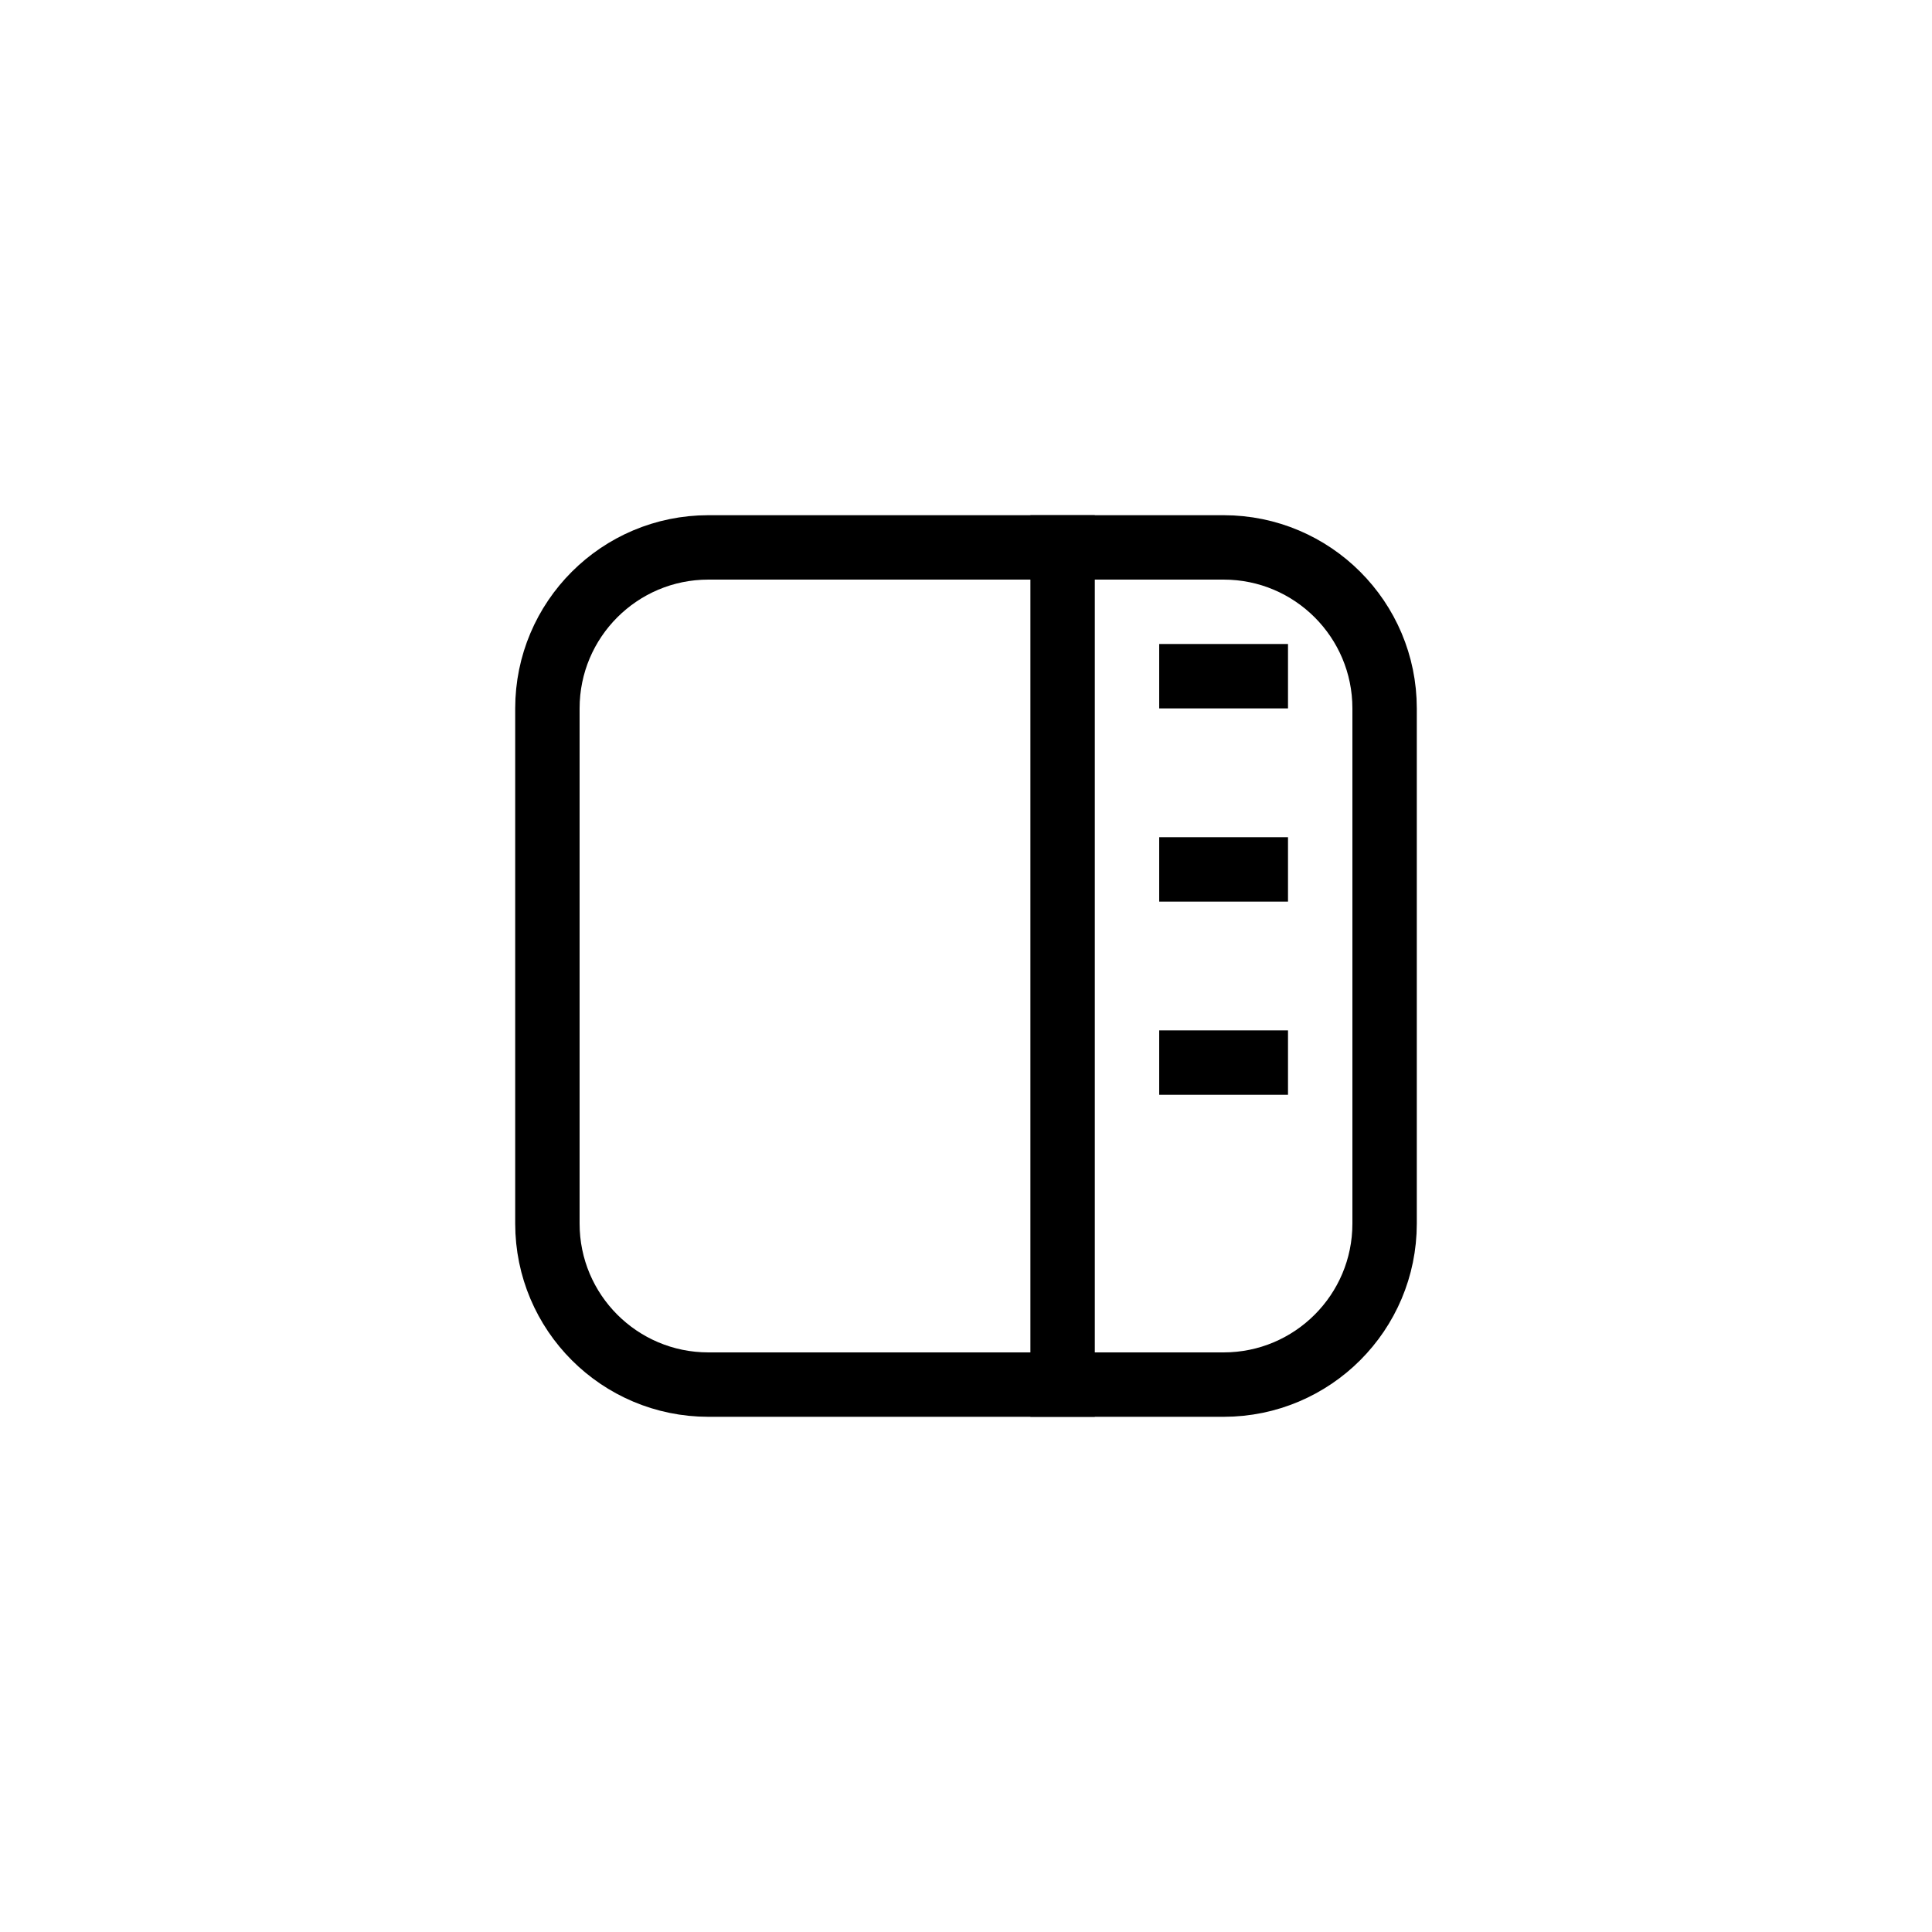
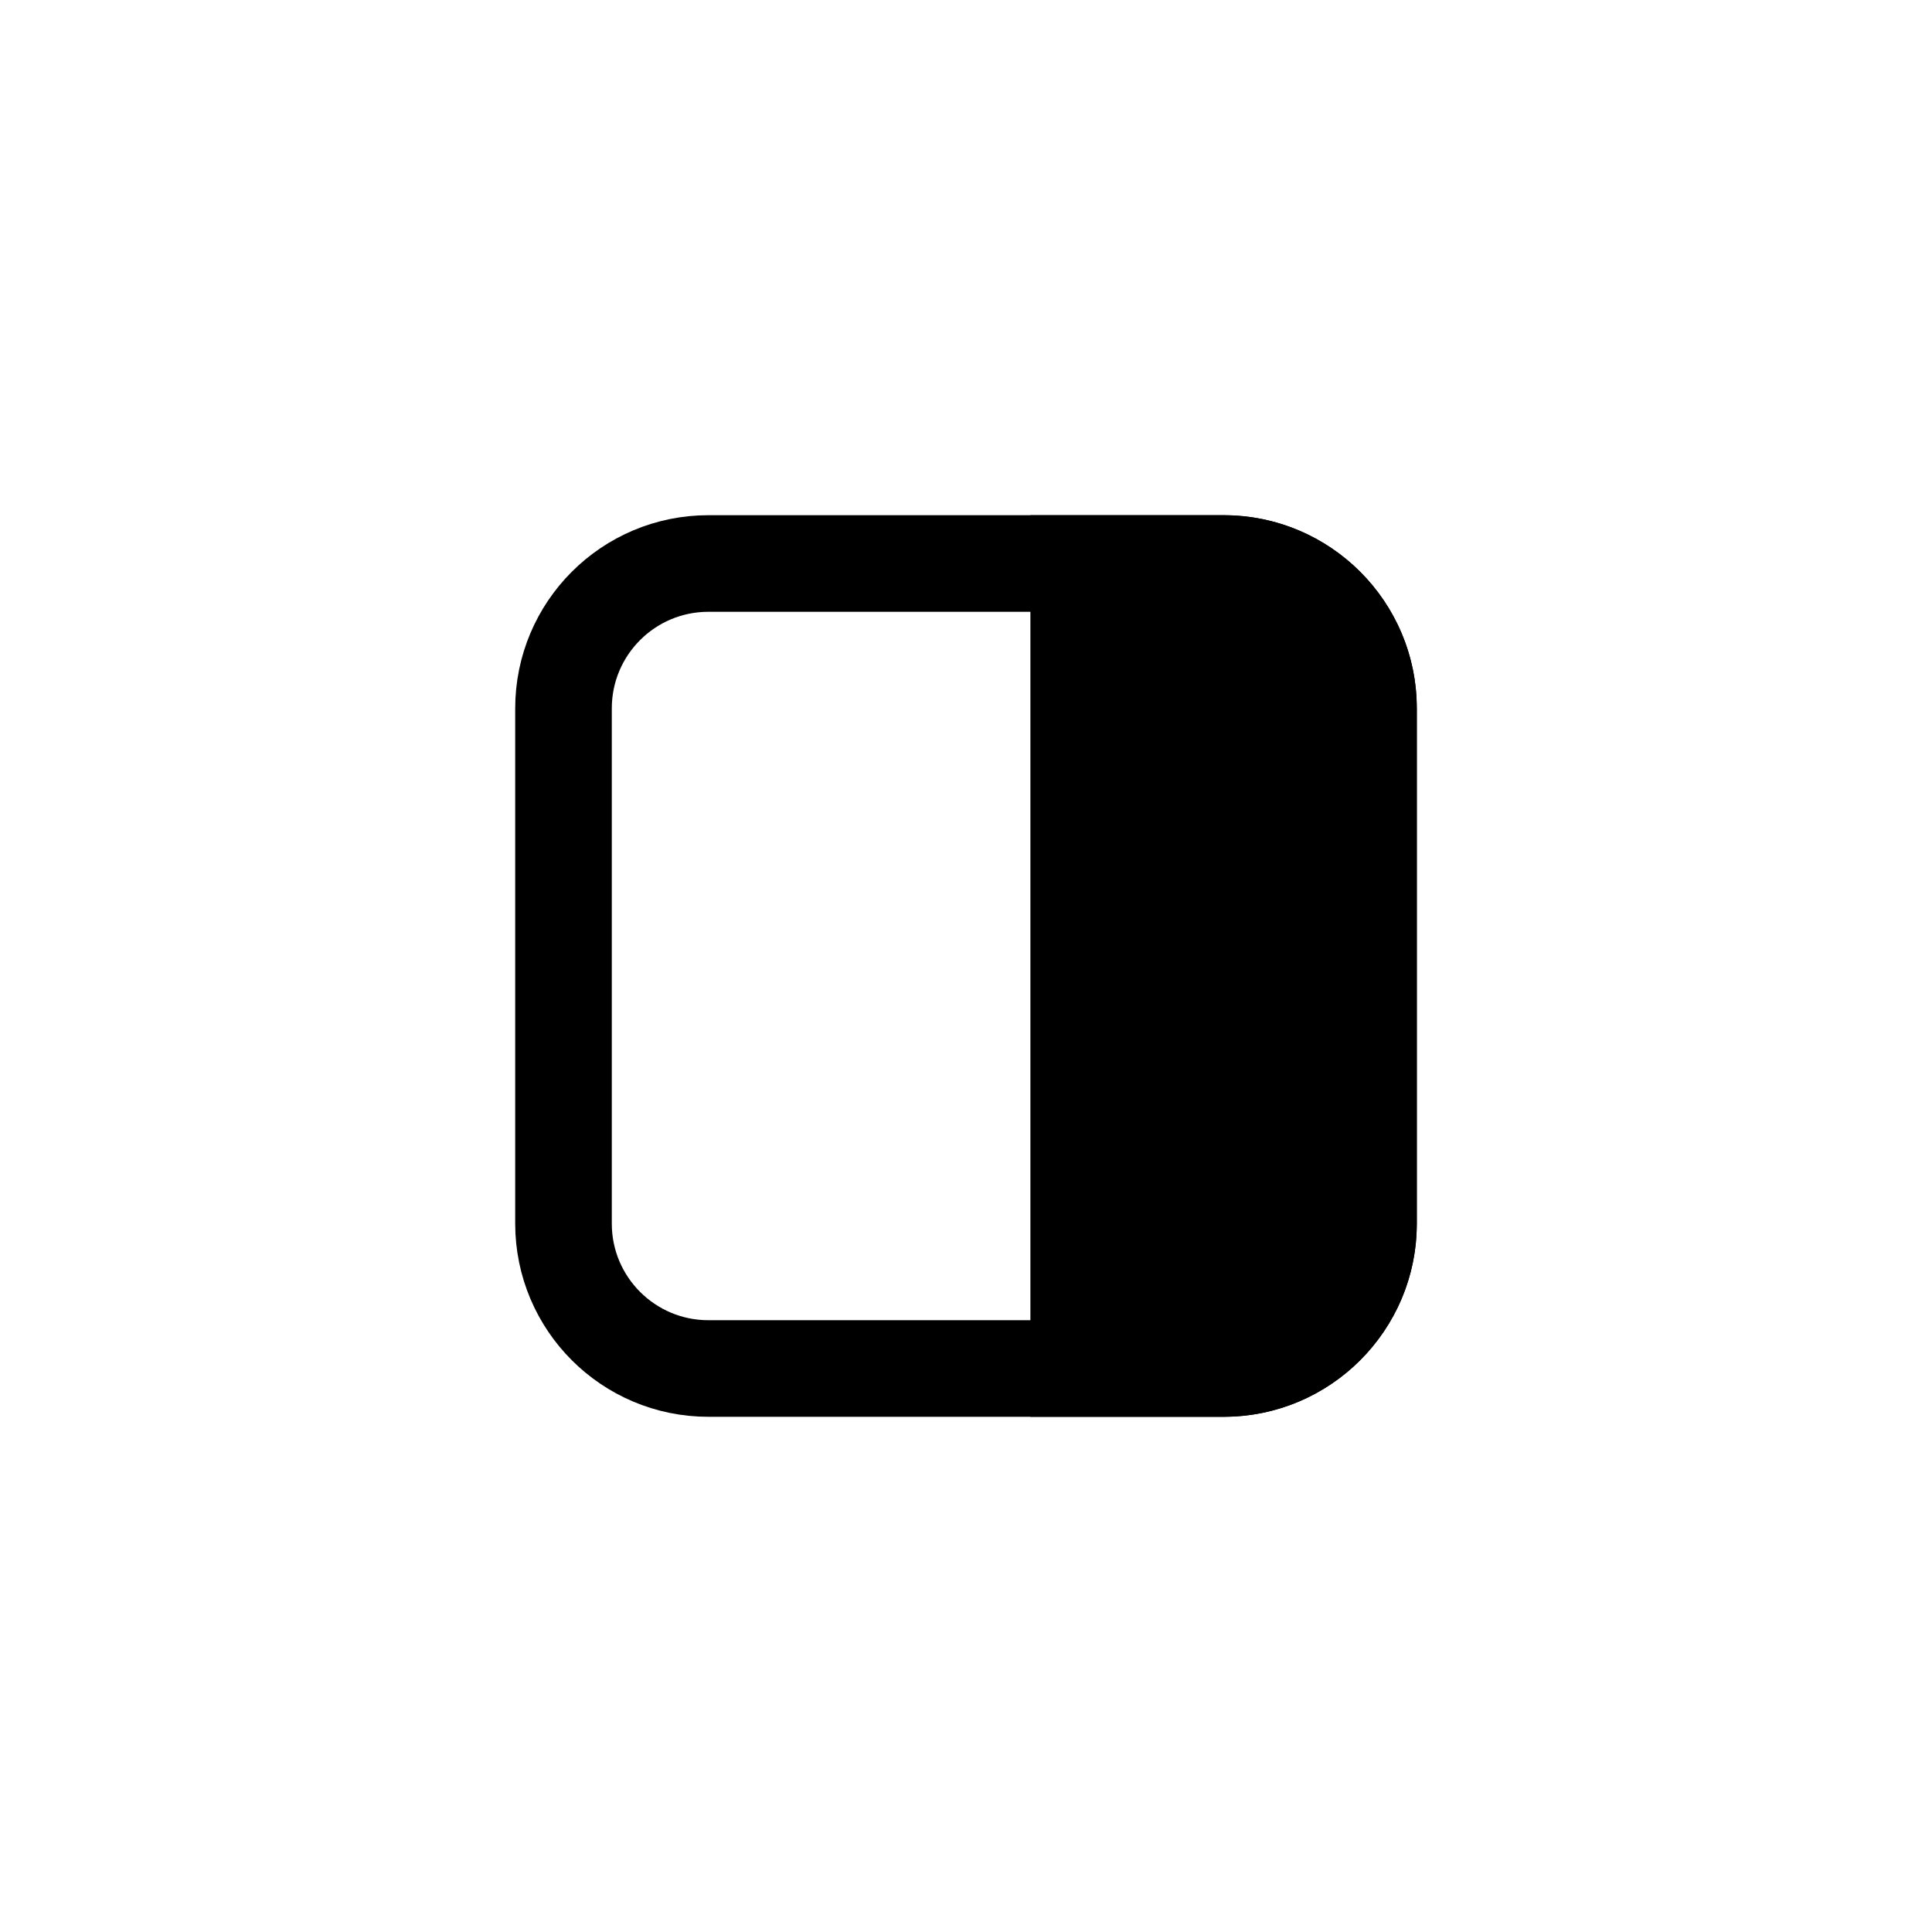
<svg xmlns="http://www.w3.org/2000/svg" width="30" height="30" viewBox="0 0 30 30" fill="none">
-   <rect x="8.5" y="8.5" width="13" height="13" rx="2.5" stroke="black" />
-   <rect x="16" y="8" width="1" height="14" fill="black" />
-   <rect x="18" y="13" width="2" height="1" fill="black" />
-   <rect x="18" y="10" width="2" height="1" fill="black" />
-   <rect x="18" y="16" width="2" height="1" fill="black" />
+   <rect x="21.25" y="21.25" width="12.5" height="12.5" rx="2.25" transform="rotate(-180 21.25 21.25)" stroke="black" stroke-width="1.5" />
+   <path d="M22 19C22 20.657 20.657 22 19 22L16 22L16 8L19 8C20.657 8 22 9.343 22 11L22 19Z" fill="black" />
</svg>
